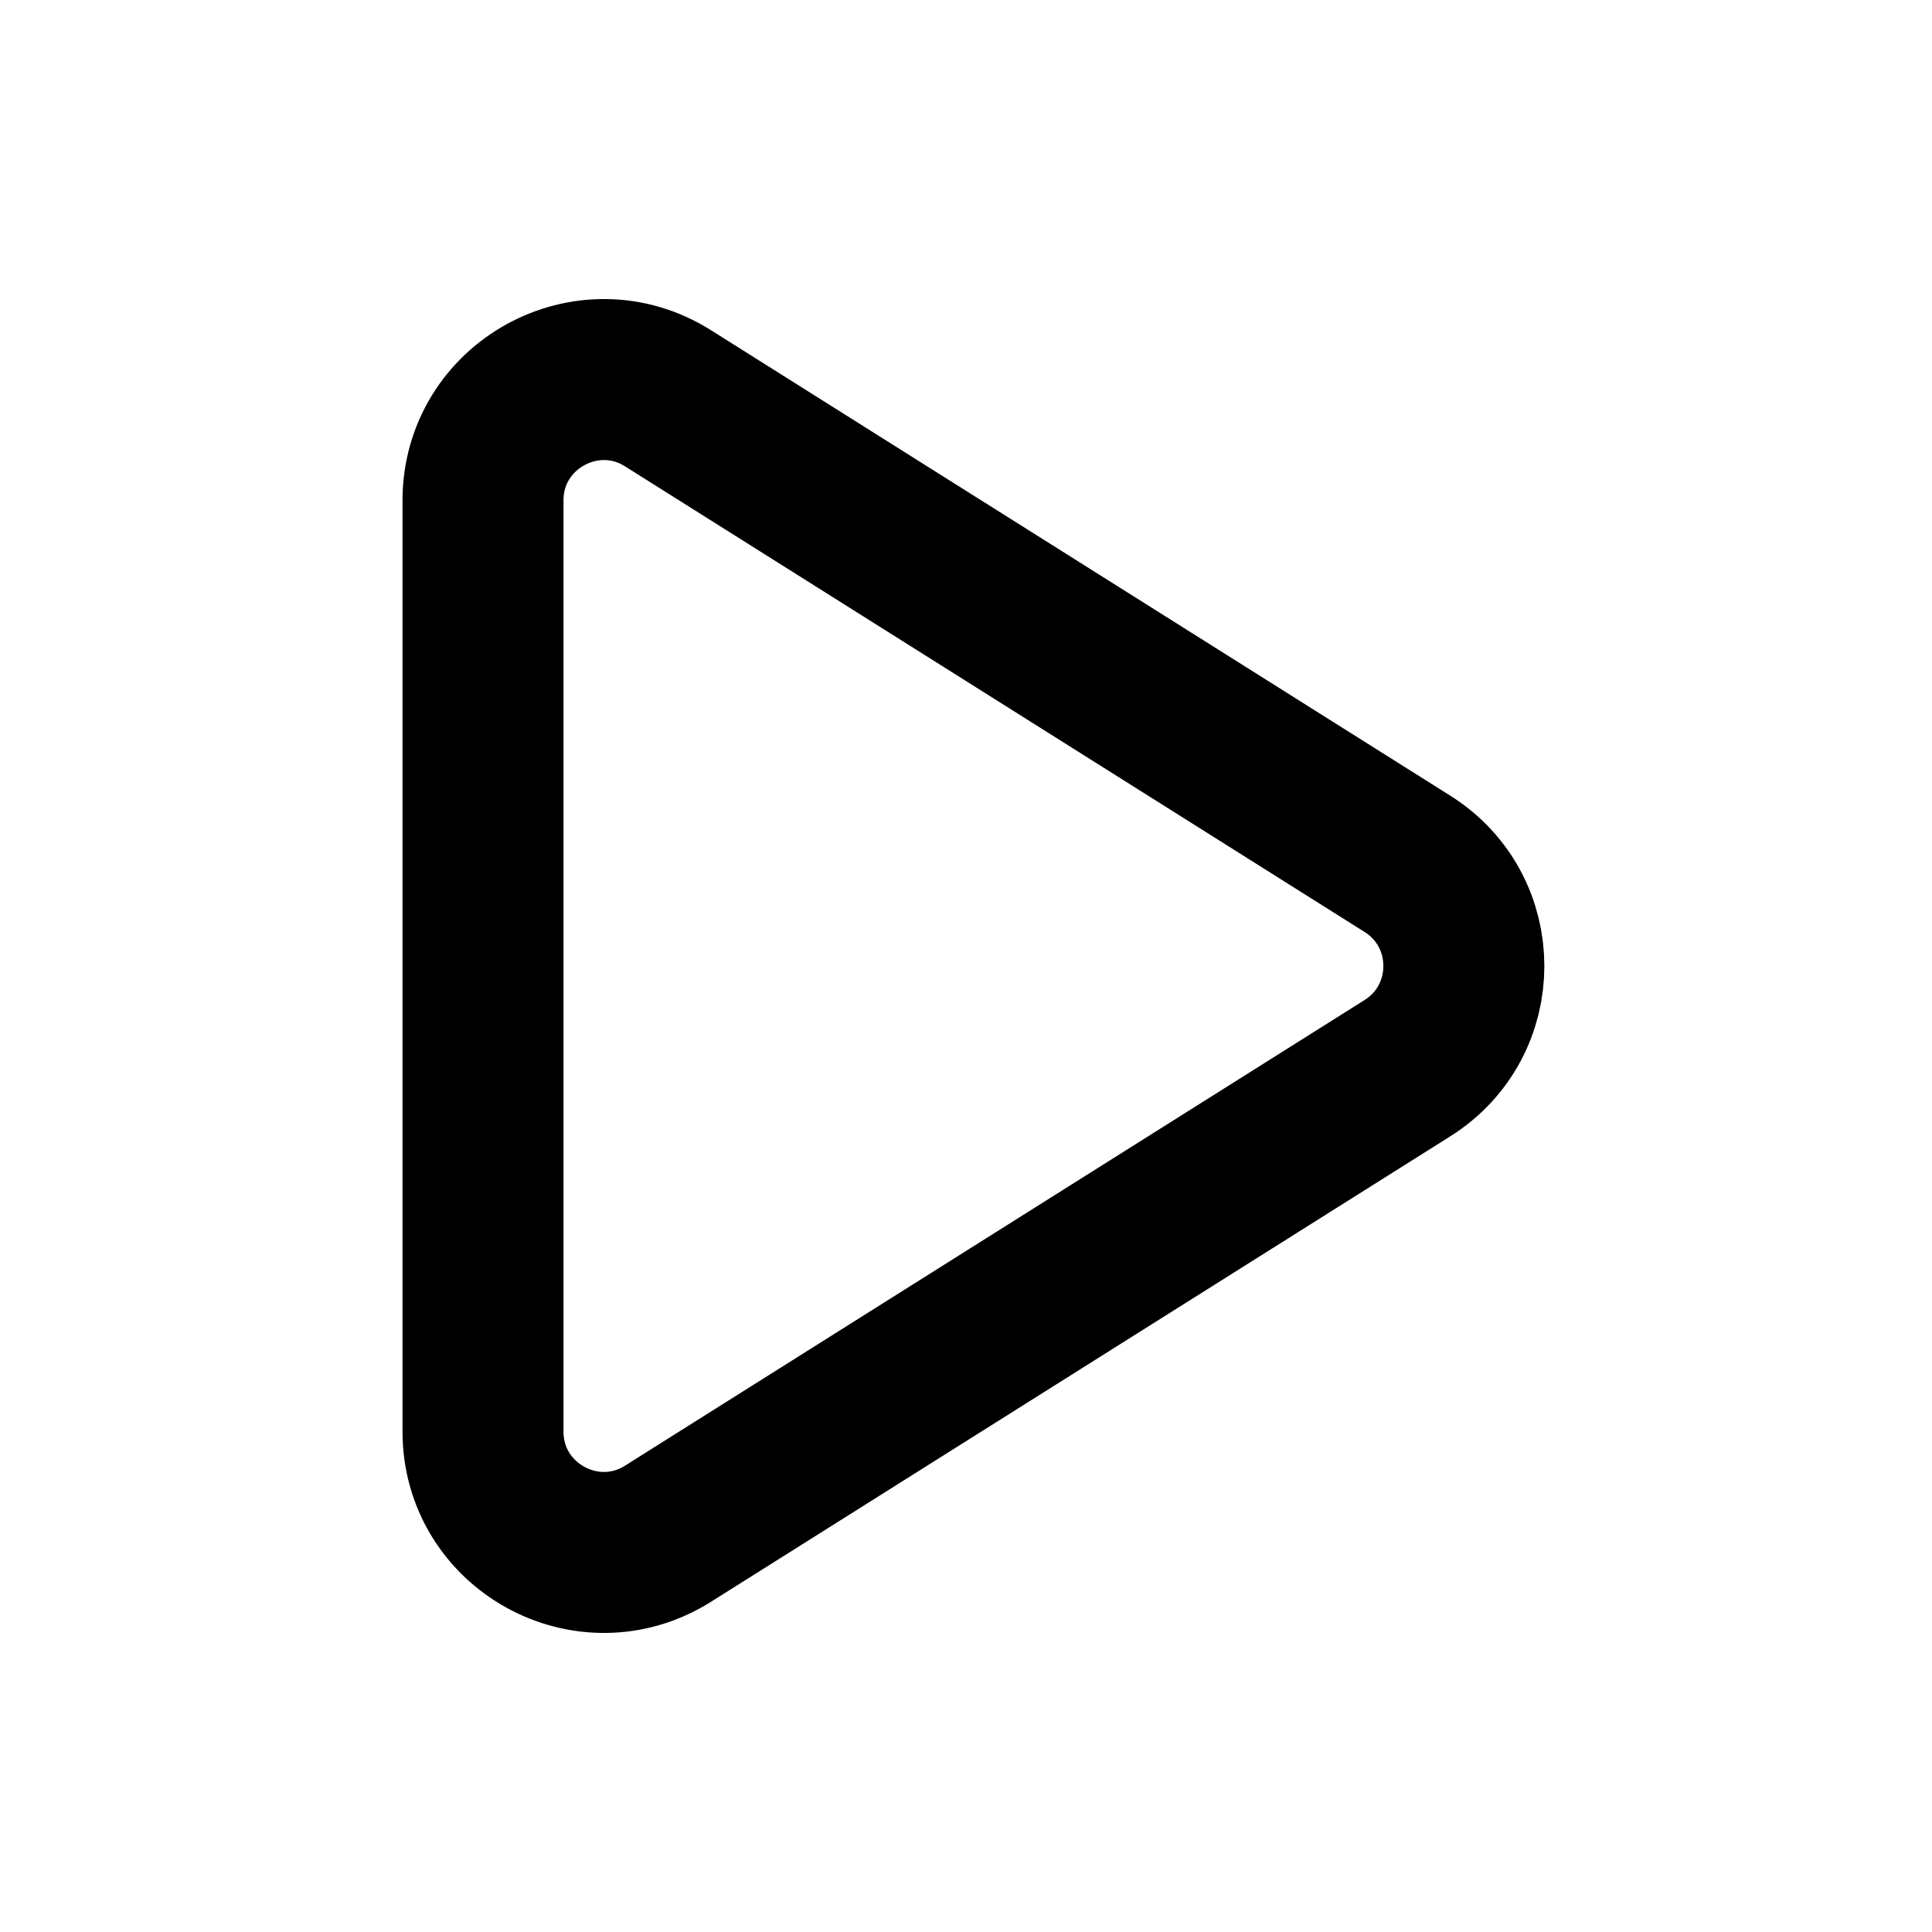
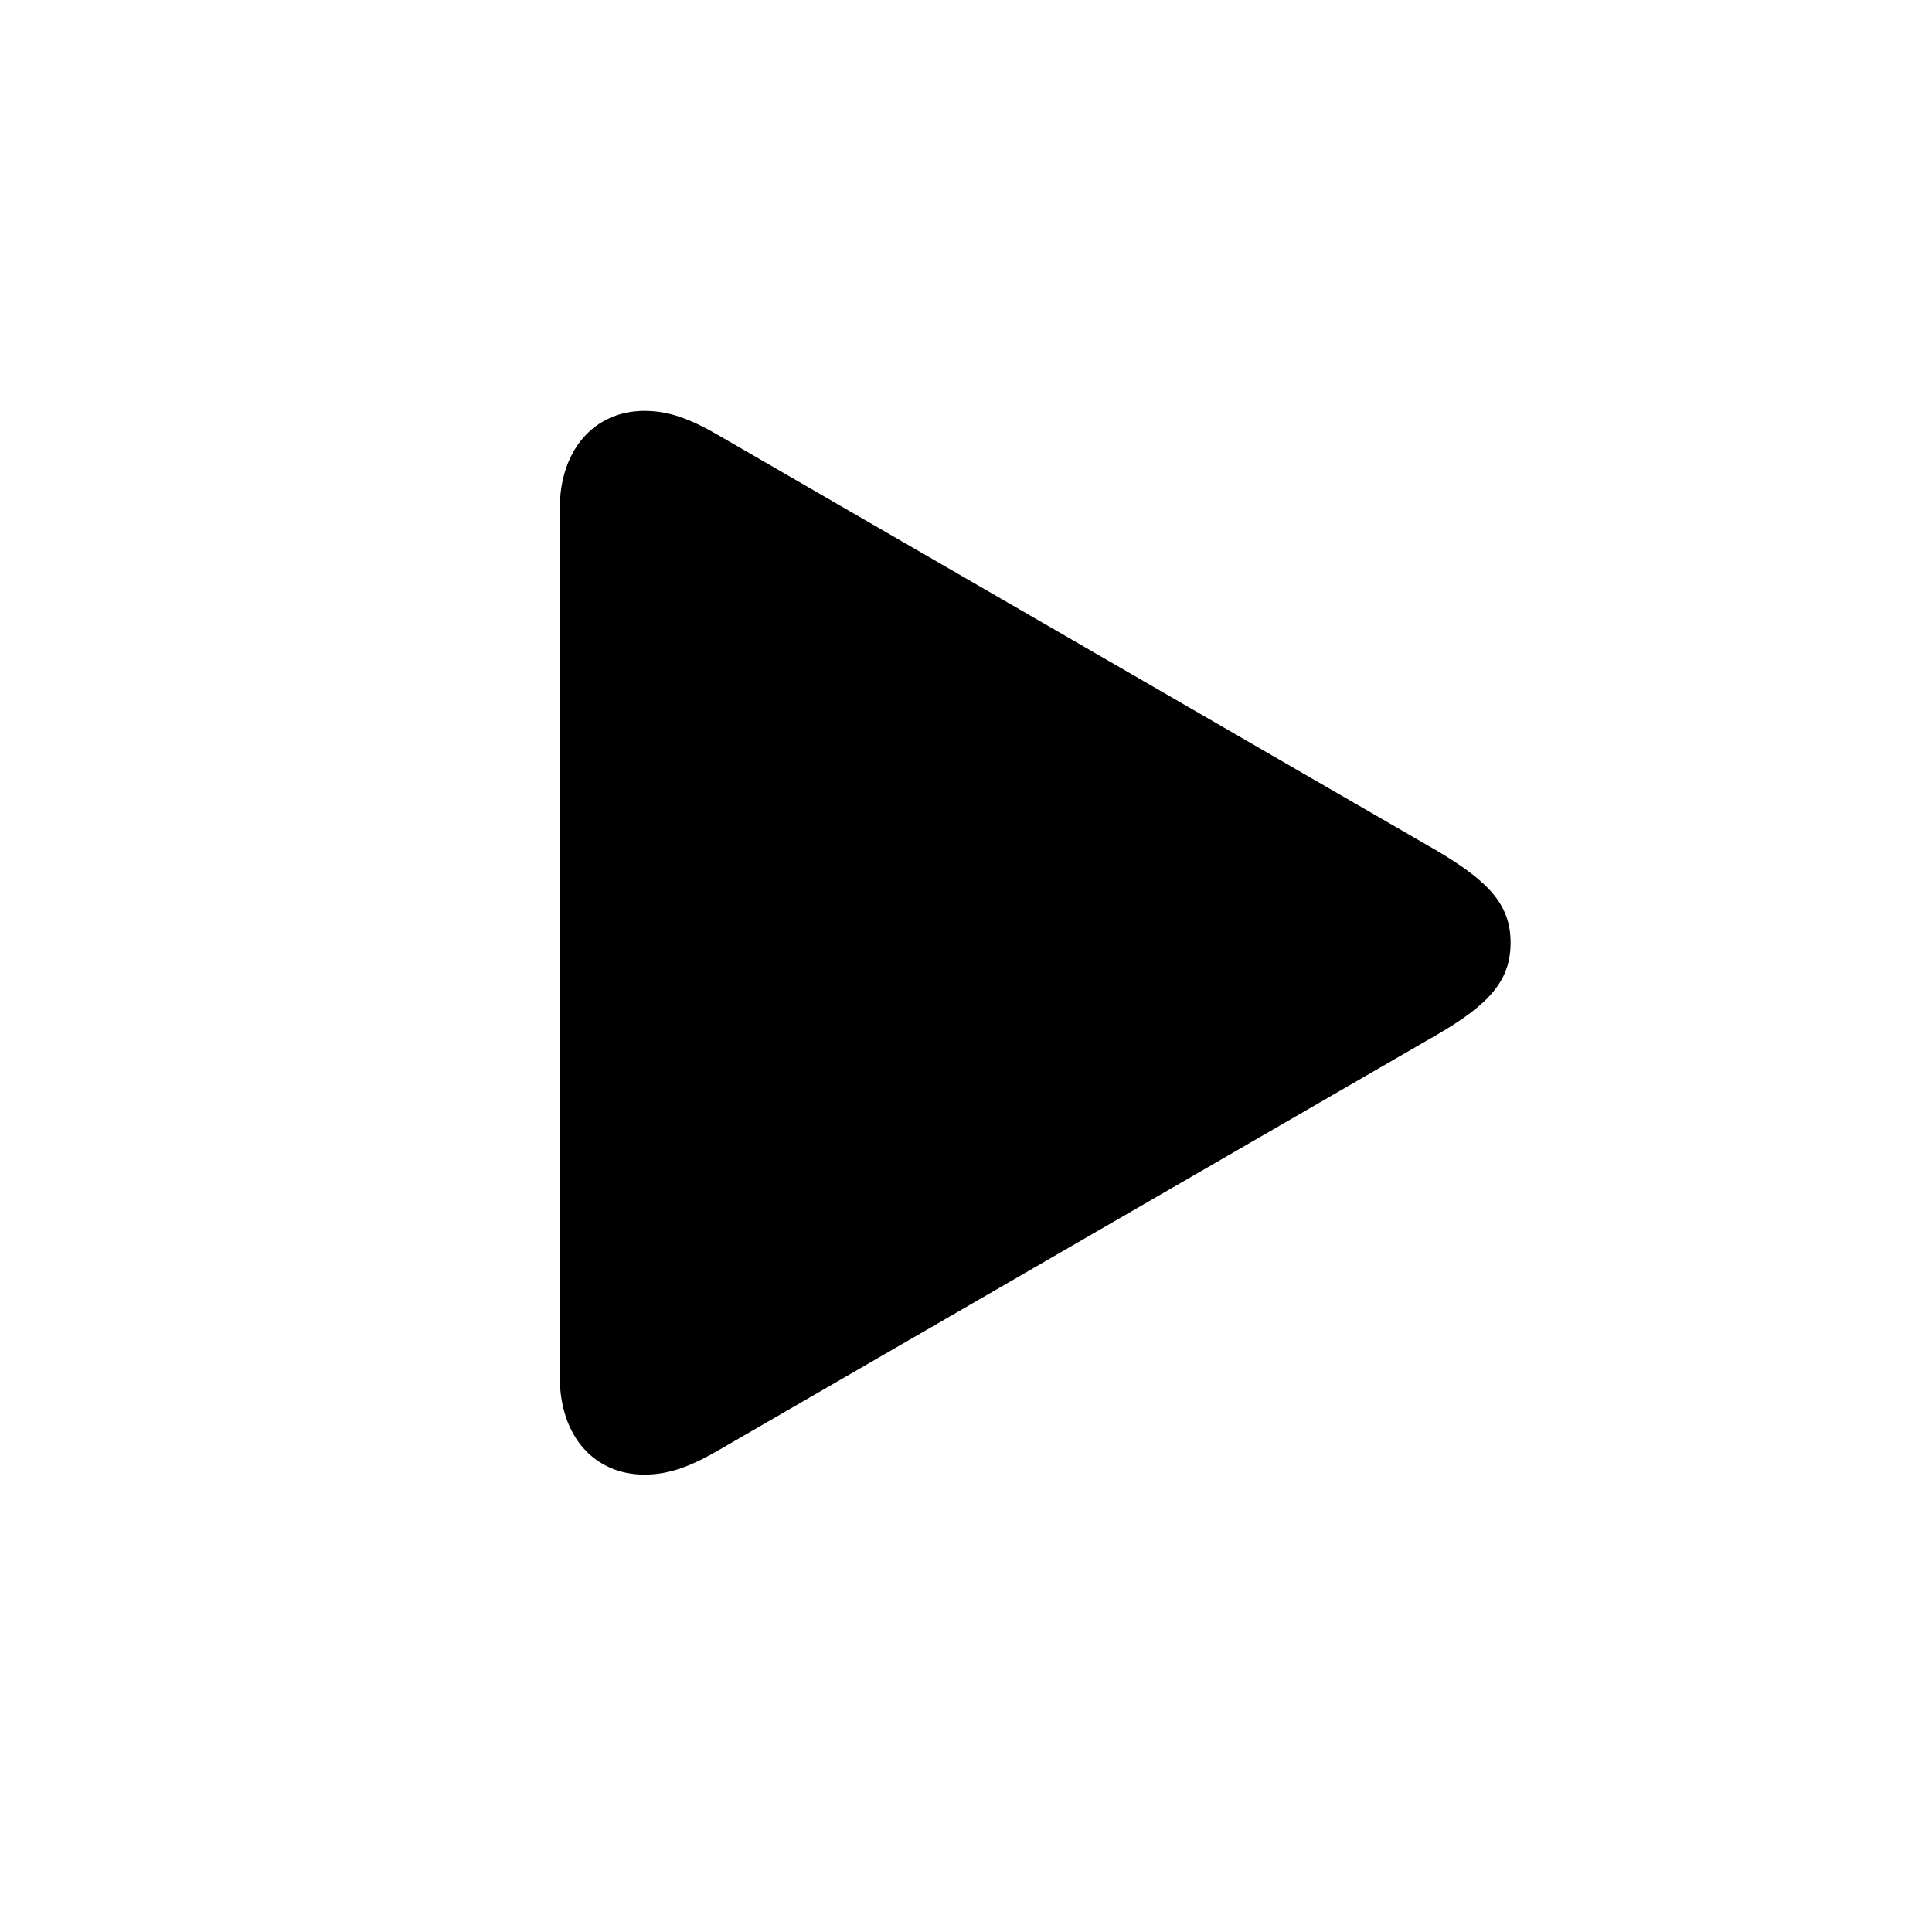
<svg xmlns="http://www.w3.org/2000/svg" width="24" height="24" viewBox="0 0 24 24" fill="none">
-   <path d="M6 17.783V6.217C6 5.037 7.3 4.319 8.299 4.948L17.484 10.731C18.418 11.319 18.418 12.681 17.484 13.269L8.299 19.052C7.3 19.681 6 18.963 6 17.783Z" stroke="currentColor" stroke-width="2" stroke-linecap="round" />
+   <path d="M8.007 18.318C8.324 18.318 8.602 18.205 8.949 18.002L17.846 12.856C18.494 12.48 18.765 12.186 18.765 11.711C18.765 11.237 18.494 10.95 17.846 10.566L8.949 5.421C8.602 5.217 8.324 5.104 8.007 5.104C7.389 5.104 6.953 5.579 6.953 6.325V17.098C6.953 17.851 7.389 18.318 8.007 18.318Z" fill="currentColor" />
</svg>
